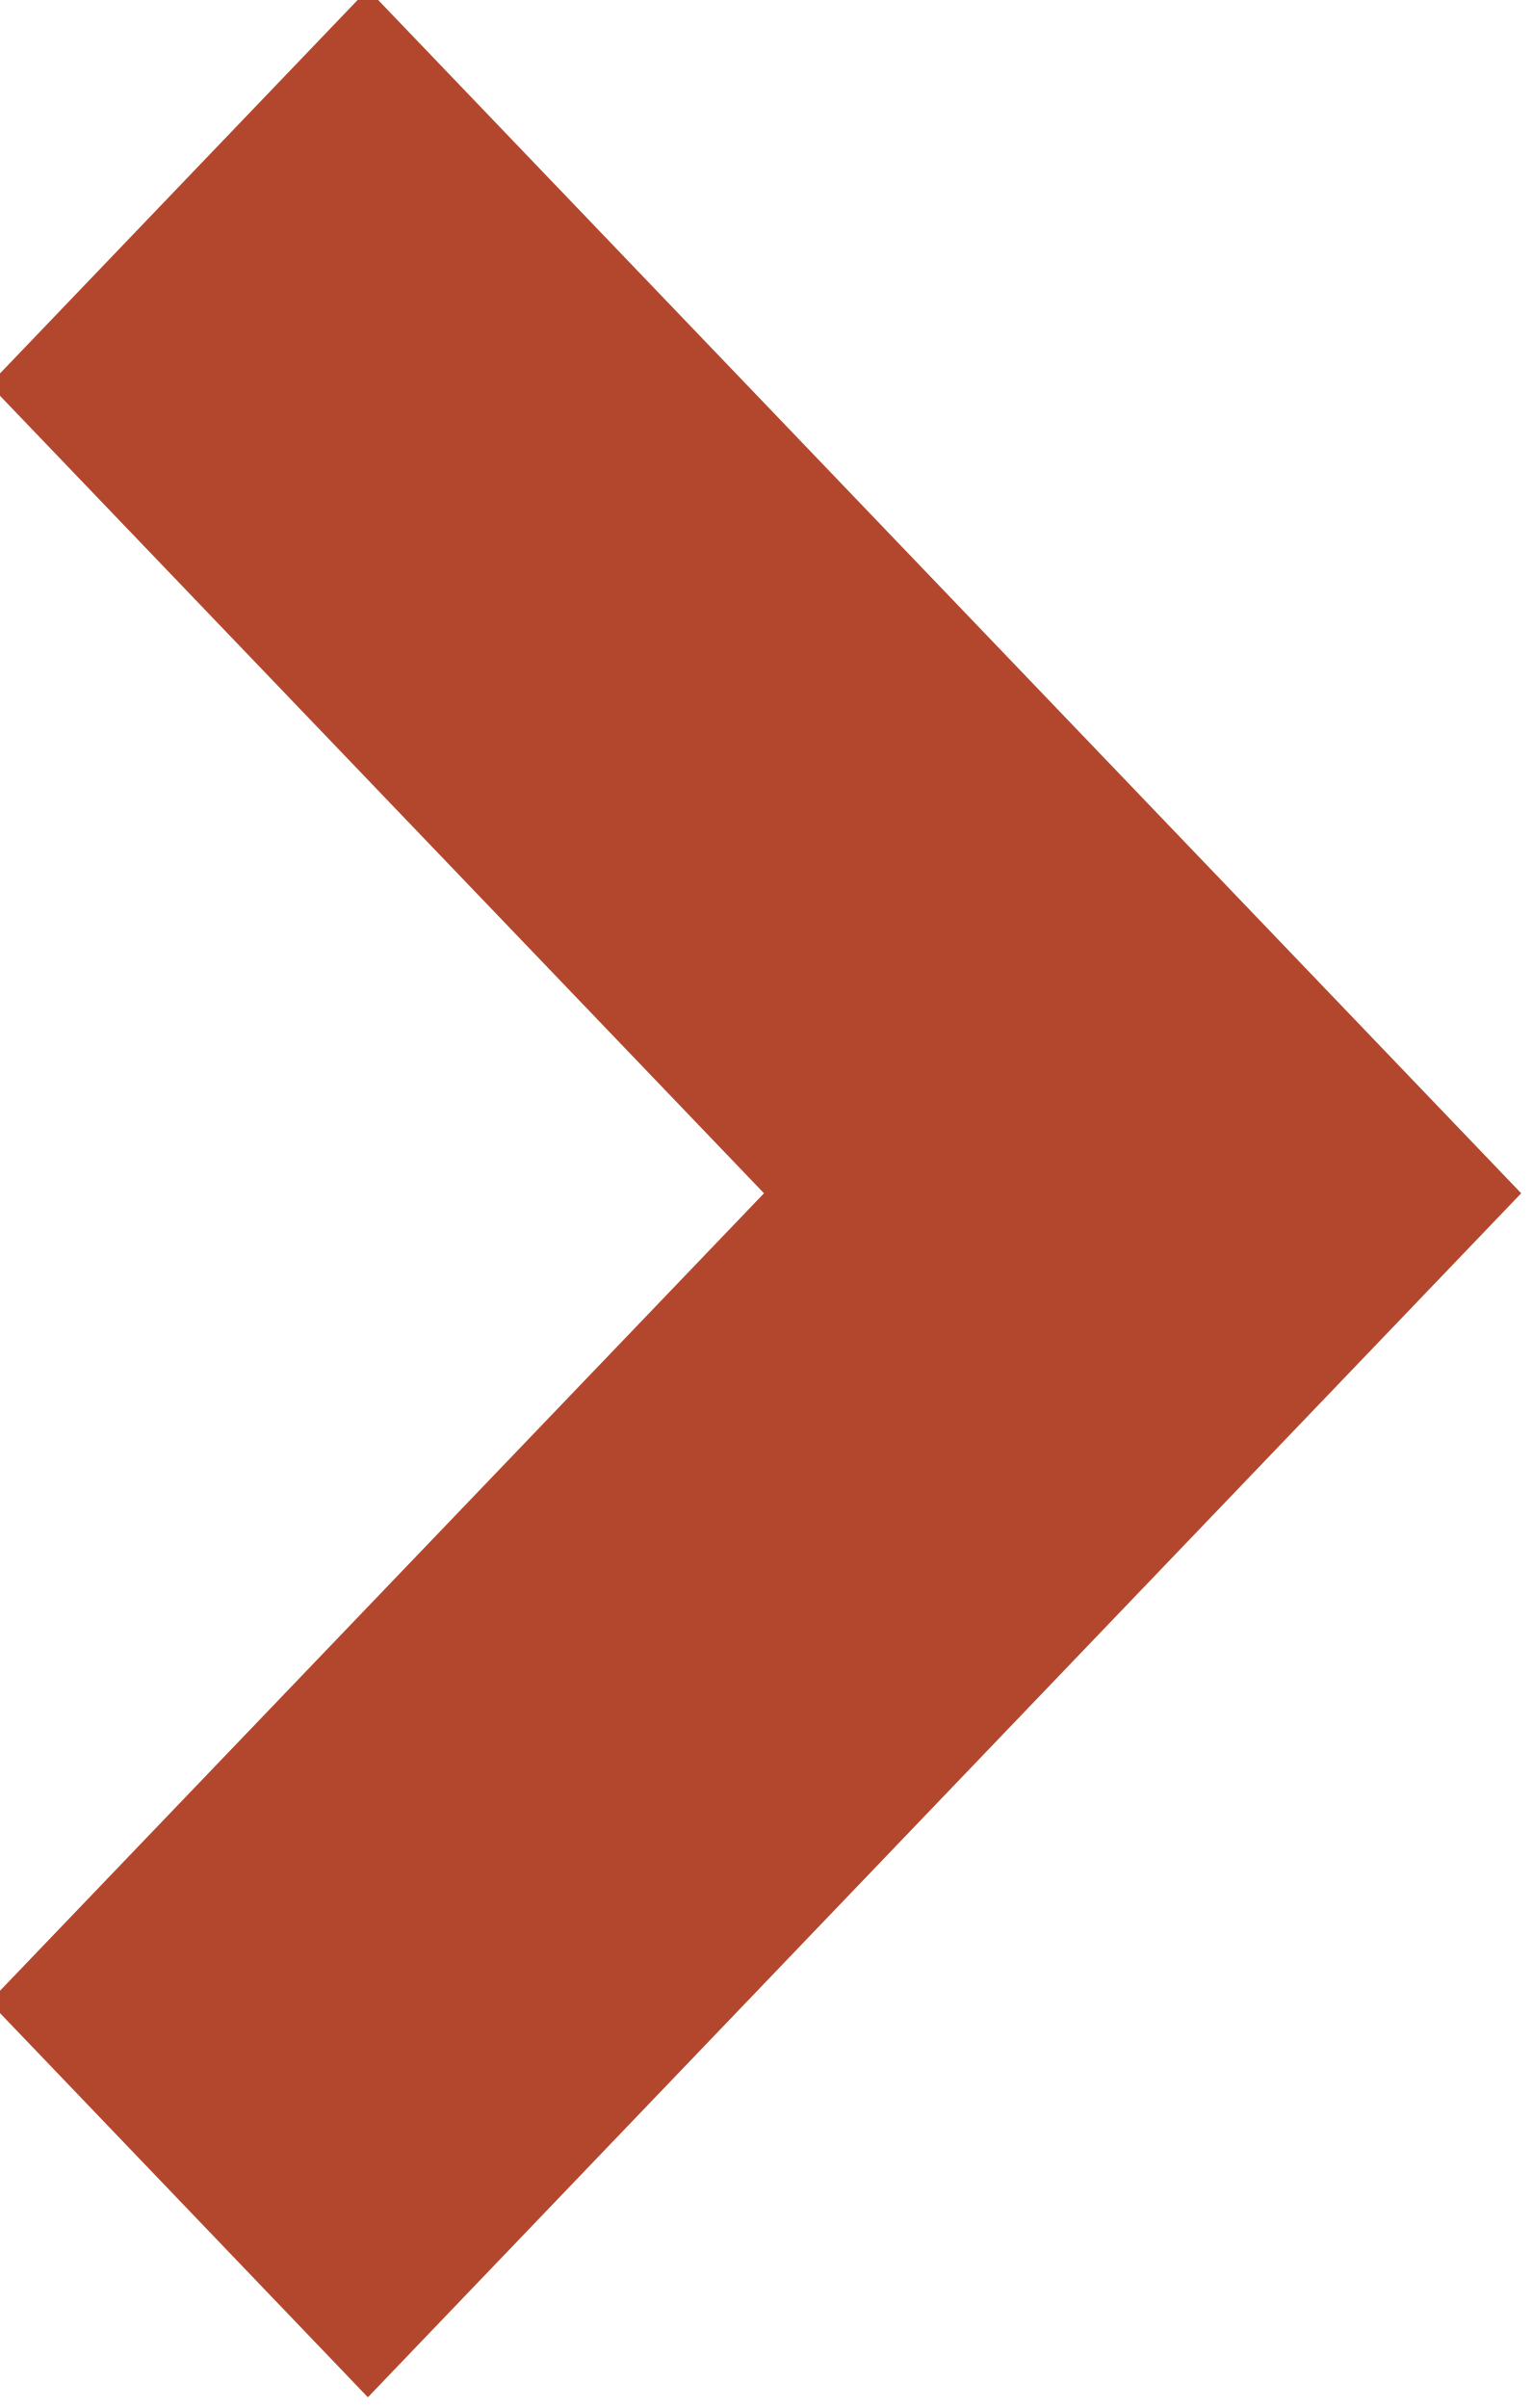
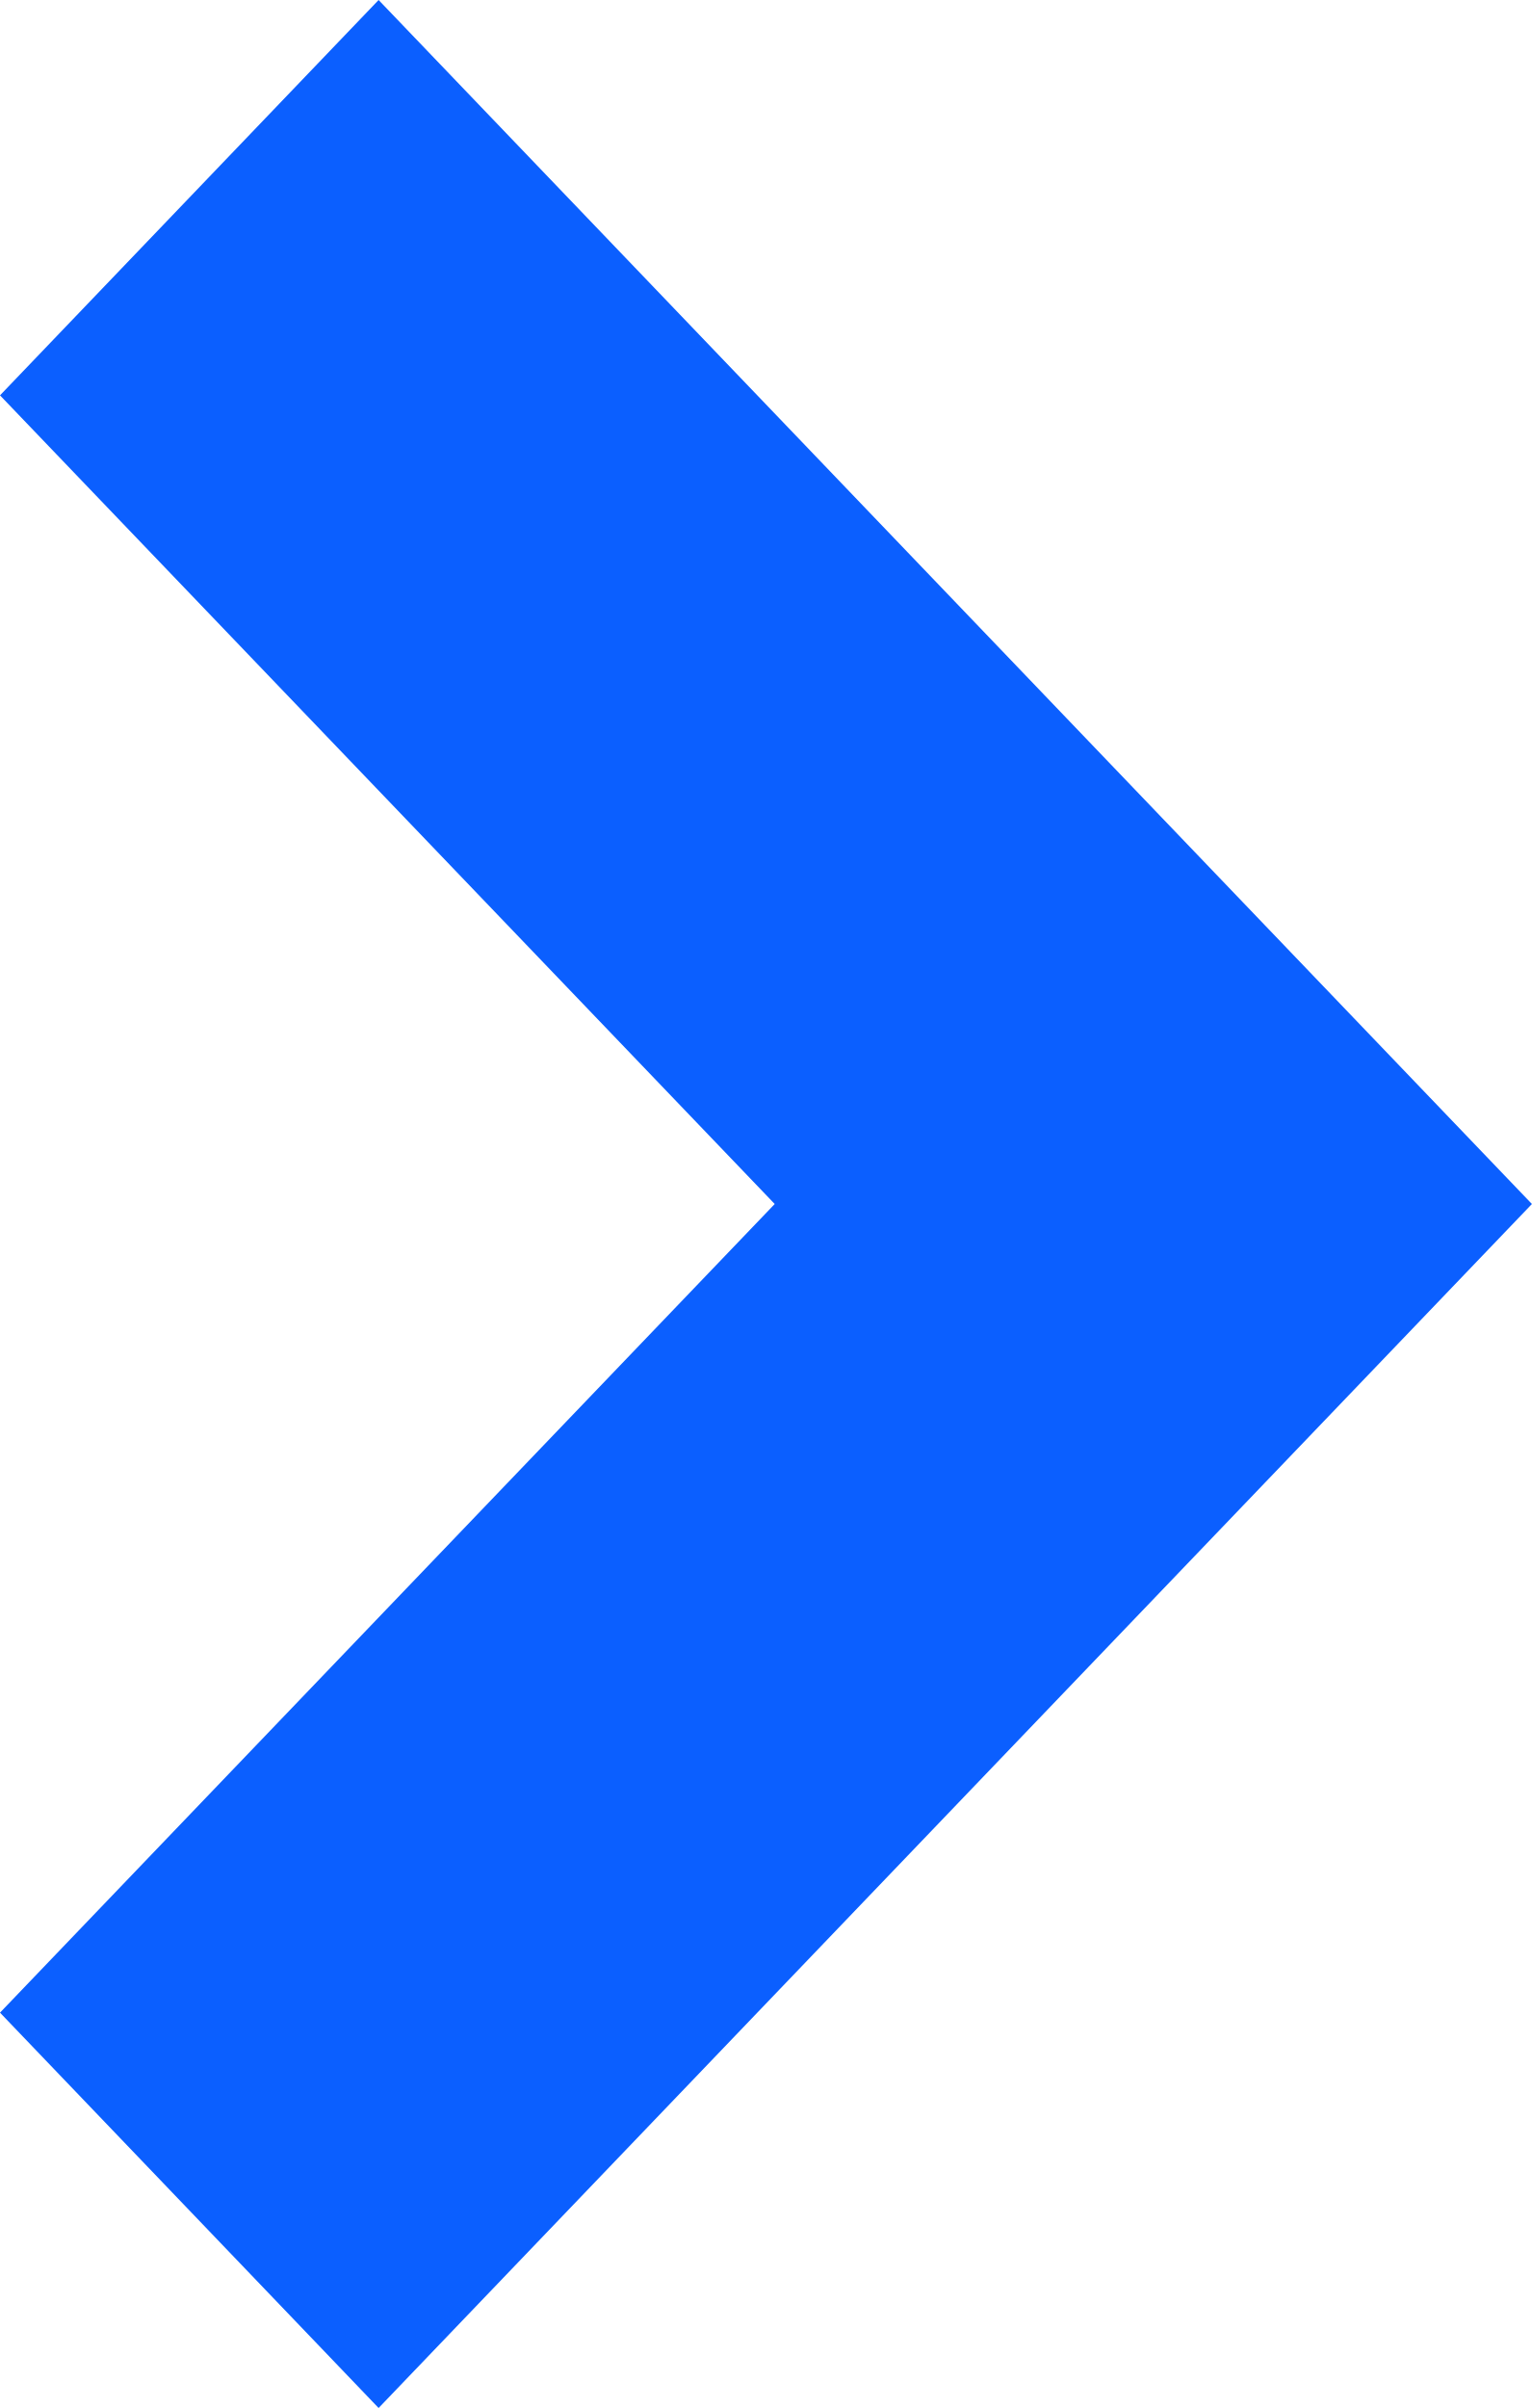
<svg xmlns="http://www.w3.org/2000/svg" width="7px" height="11px" viewBox="0 0 7 11" version="1.1">
  <defs />
  <g id="Page-1" stroke="none" stroke-width="1" fill="none" fill-rule="evenodd">
-     <g id="LSH-00-Copy-67" transform="translate(-1218, -1563)" fill-rule="nonzero" fill="#B3472D">
-       <polygon id="Shape" points="1217.951 1564.757 1219.681 1562.951 1224.951 1568.451 1219.681 1573.951 1217.951 1572.145 1221.491 1568.451" />
-     </g>
+     <polygon id="Shape" fill="#0B5FFF" fill-rule="nonzero" points="0 1.806 1.73 0 7 5.5 1.73 11 0 9.194 3.54 5.5" />
  </g>
</svg>
